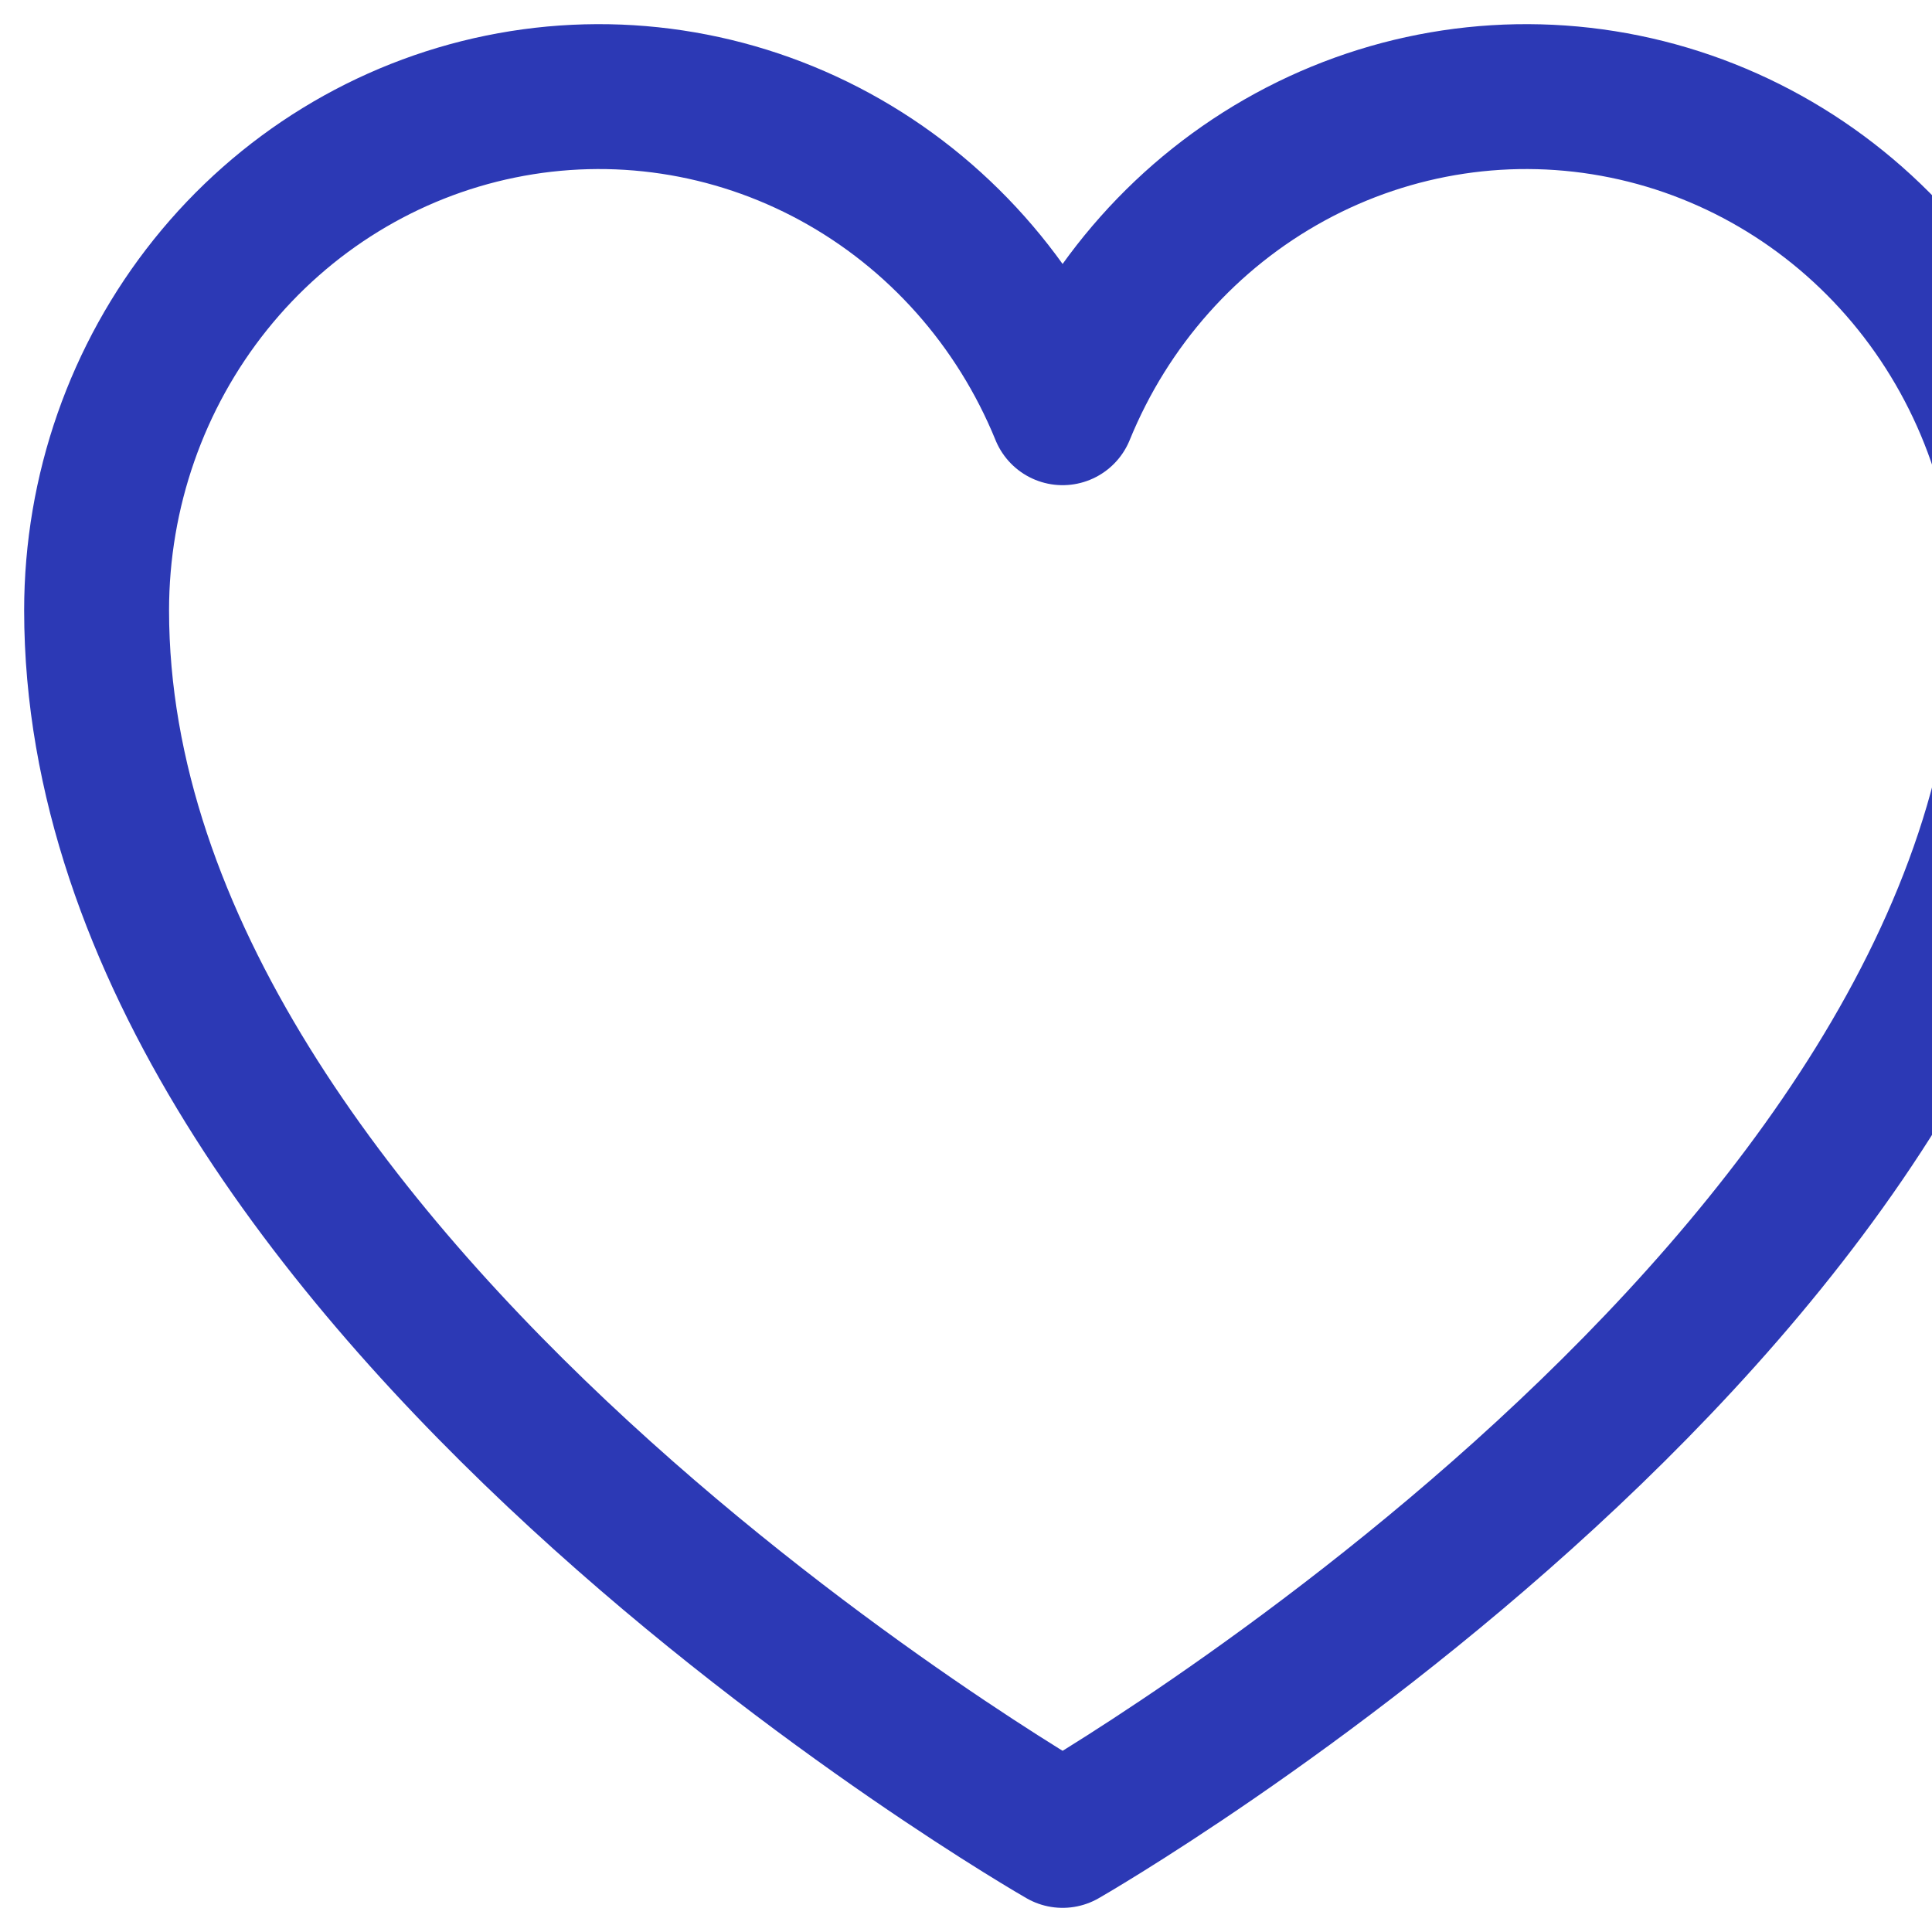
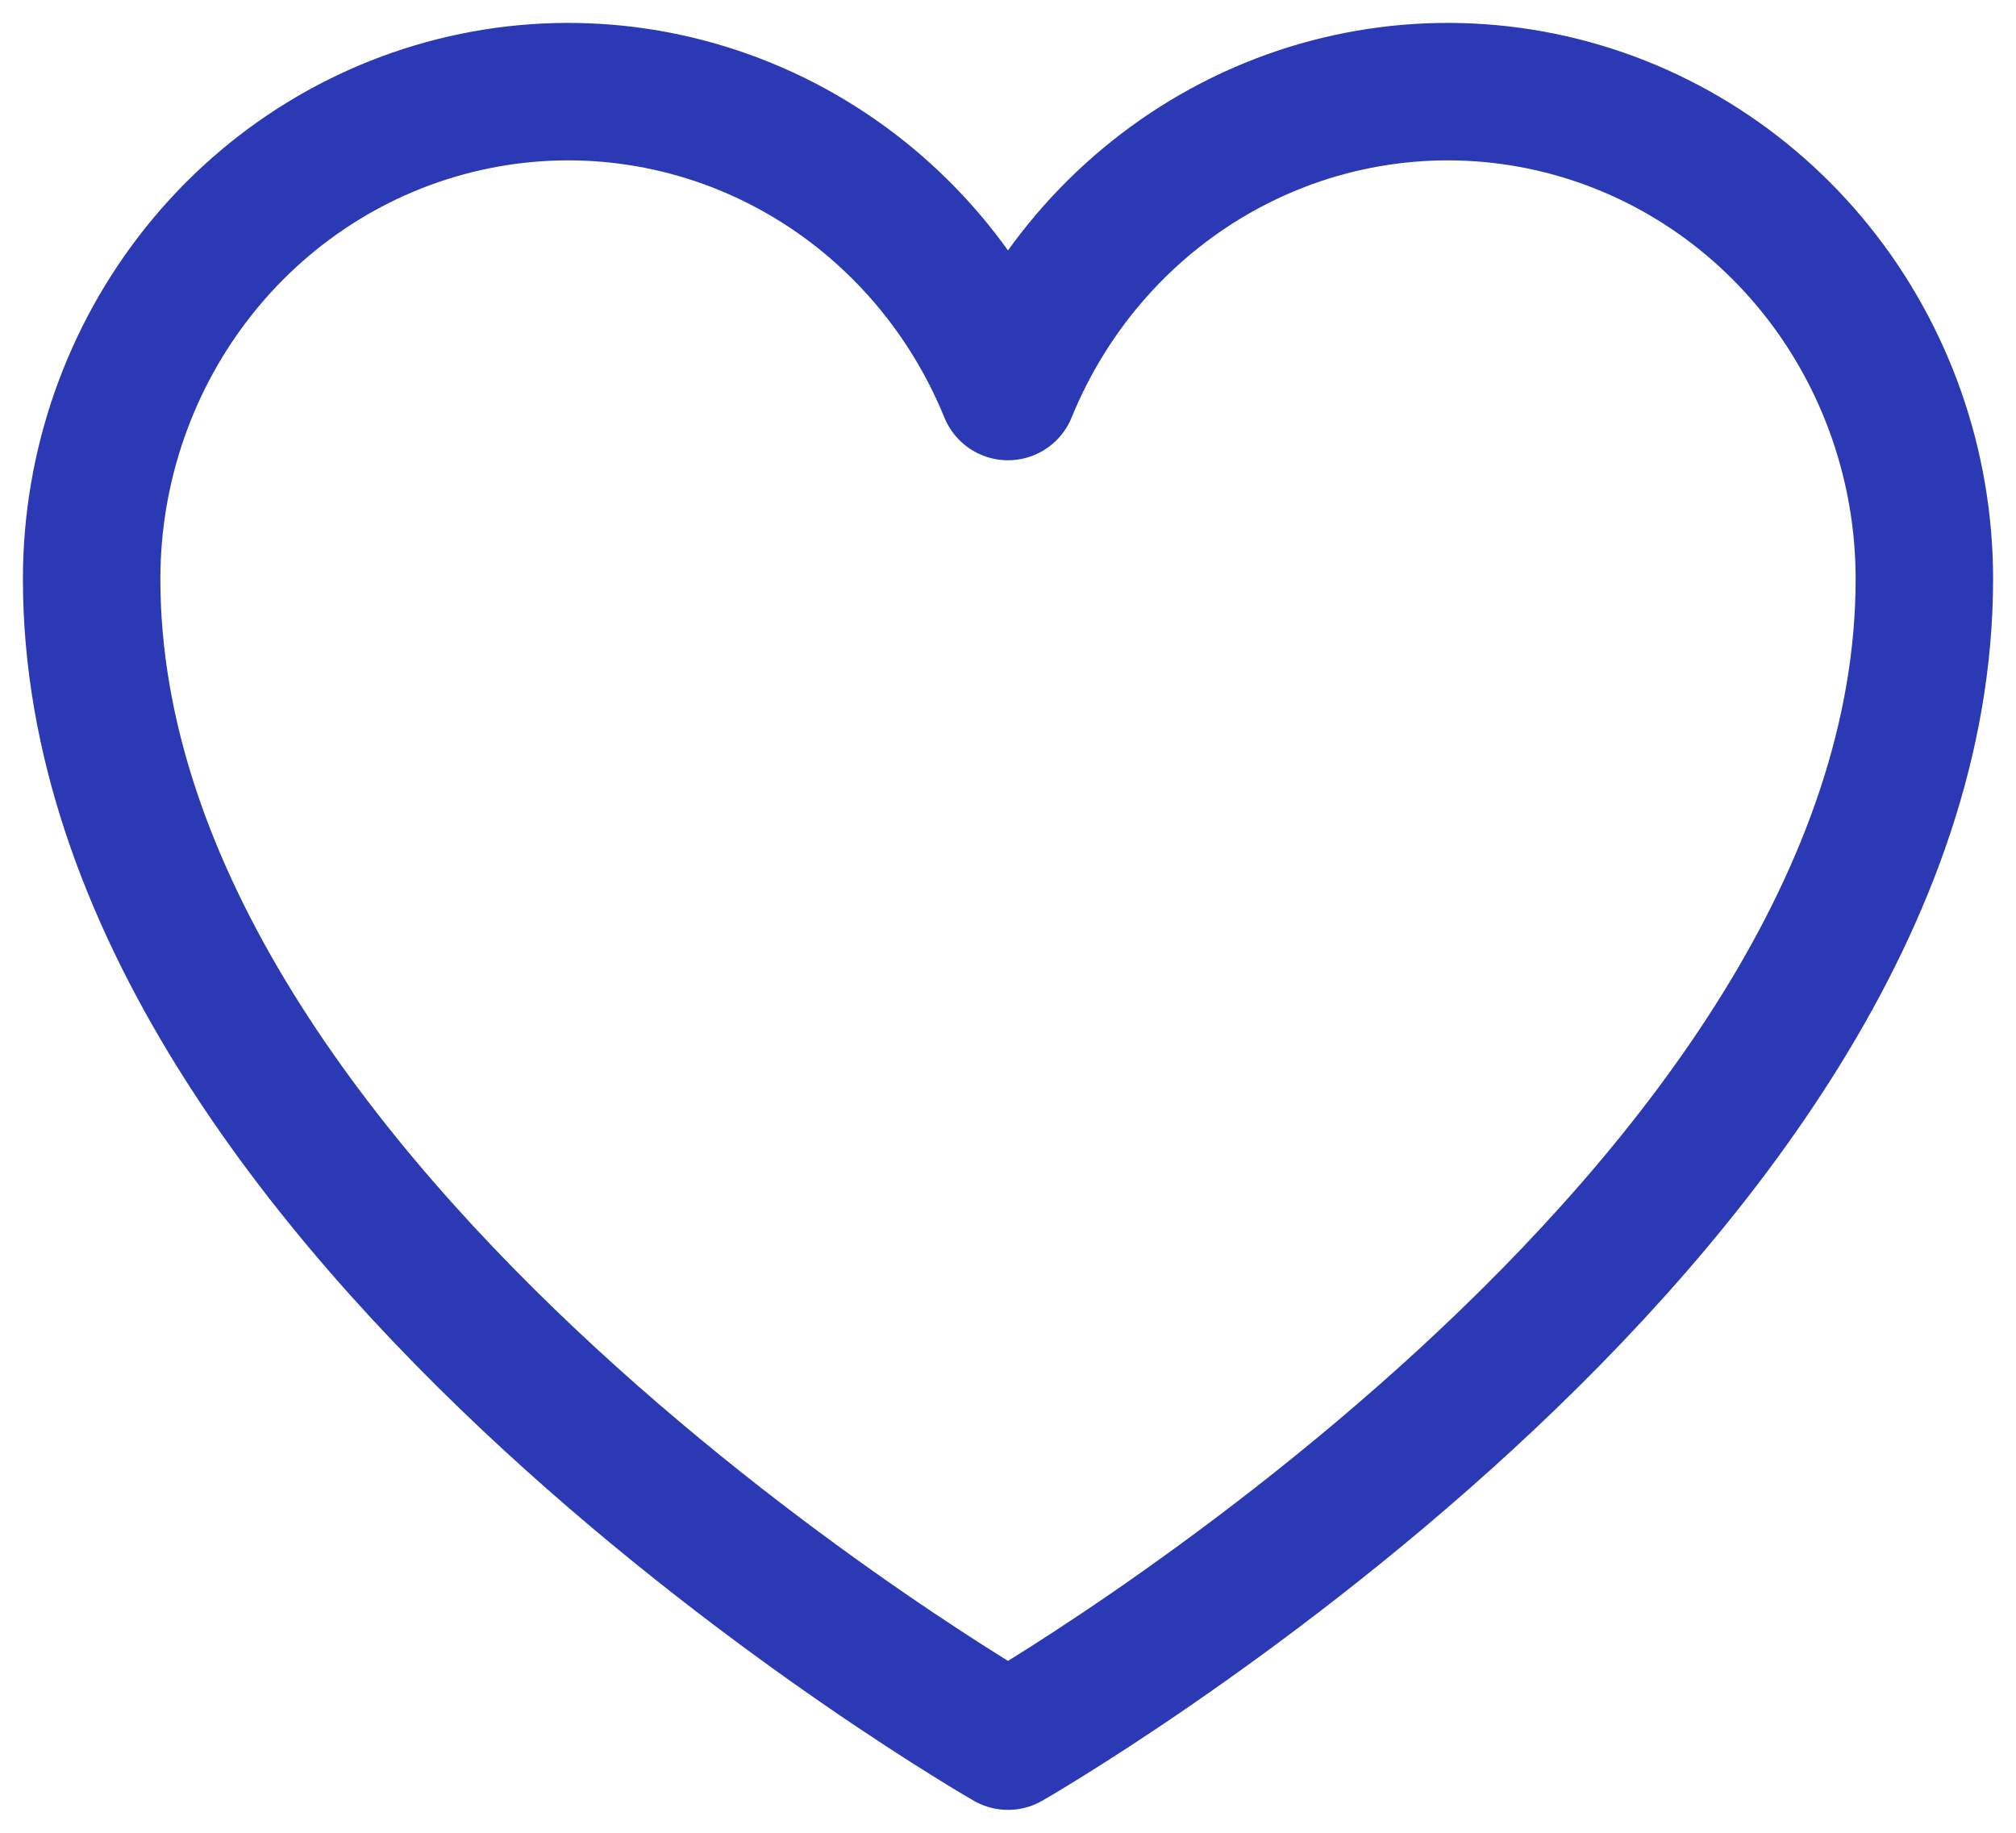
- <svg xmlns="http://www.w3.org/2000/svg" width="40" height="40" viewBox="0 0 40 40" fill="none">
+ <svg xmlns="http://www.w3.org/2000/svg" width="44" height="40" viewBox="0 0 44 40" fill="none">
  <path d="M22 38C22 38 2 26.546 2 12.636C2 10.178 2.833 7.795 4.357 5.893C5.881 3.991 8.003 2.689 10.36 2.207C12.718 1.724 15.166 2.092 17.288 3.248C19.41 4.404 21.075 6.276 22 8.545C22.925 6.276 24.59 4.404 26.712 3.248C28.834 2.092 31.282 1.724 33.64 2.207C35.997 2.689 38.118 3.991 39.643 5.893C41.167 7.795 42 10.178 42 12.636C42 26.546 22 38 22 38Z" stroke="#2C39B5" stroke-width="3" stroke-linecap="round" stroke-linejoin="round" />
</svg>
